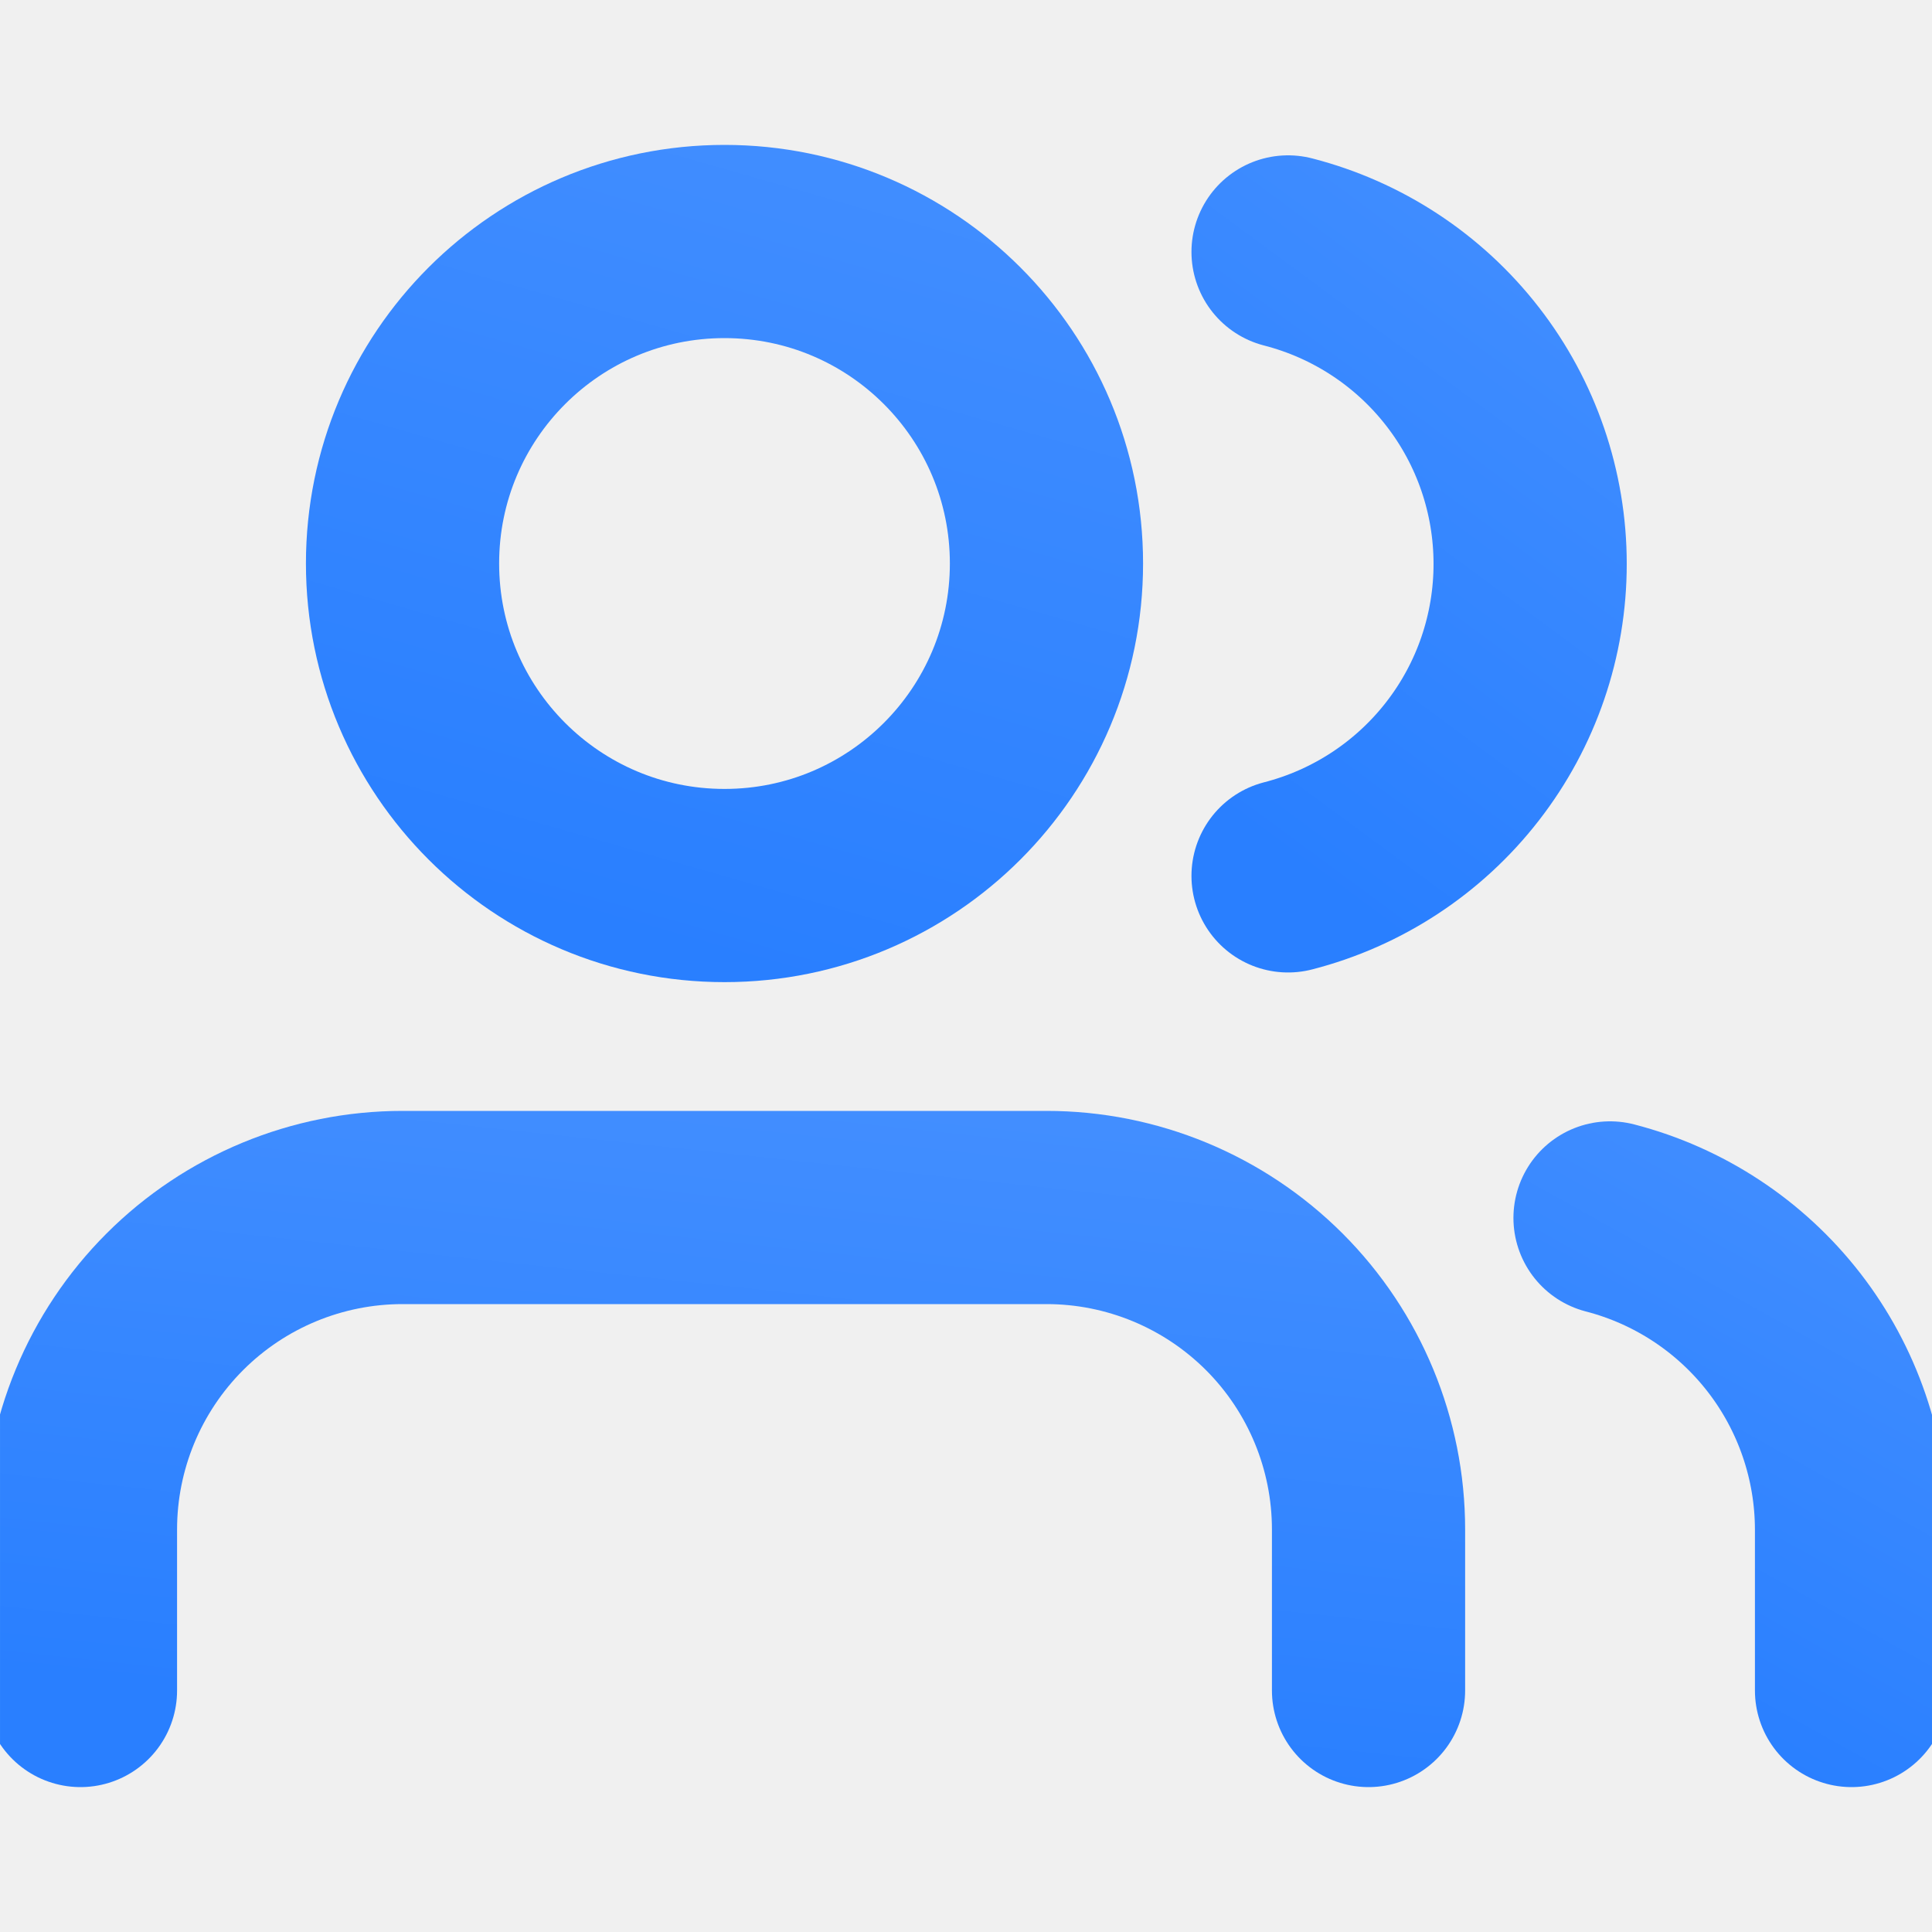
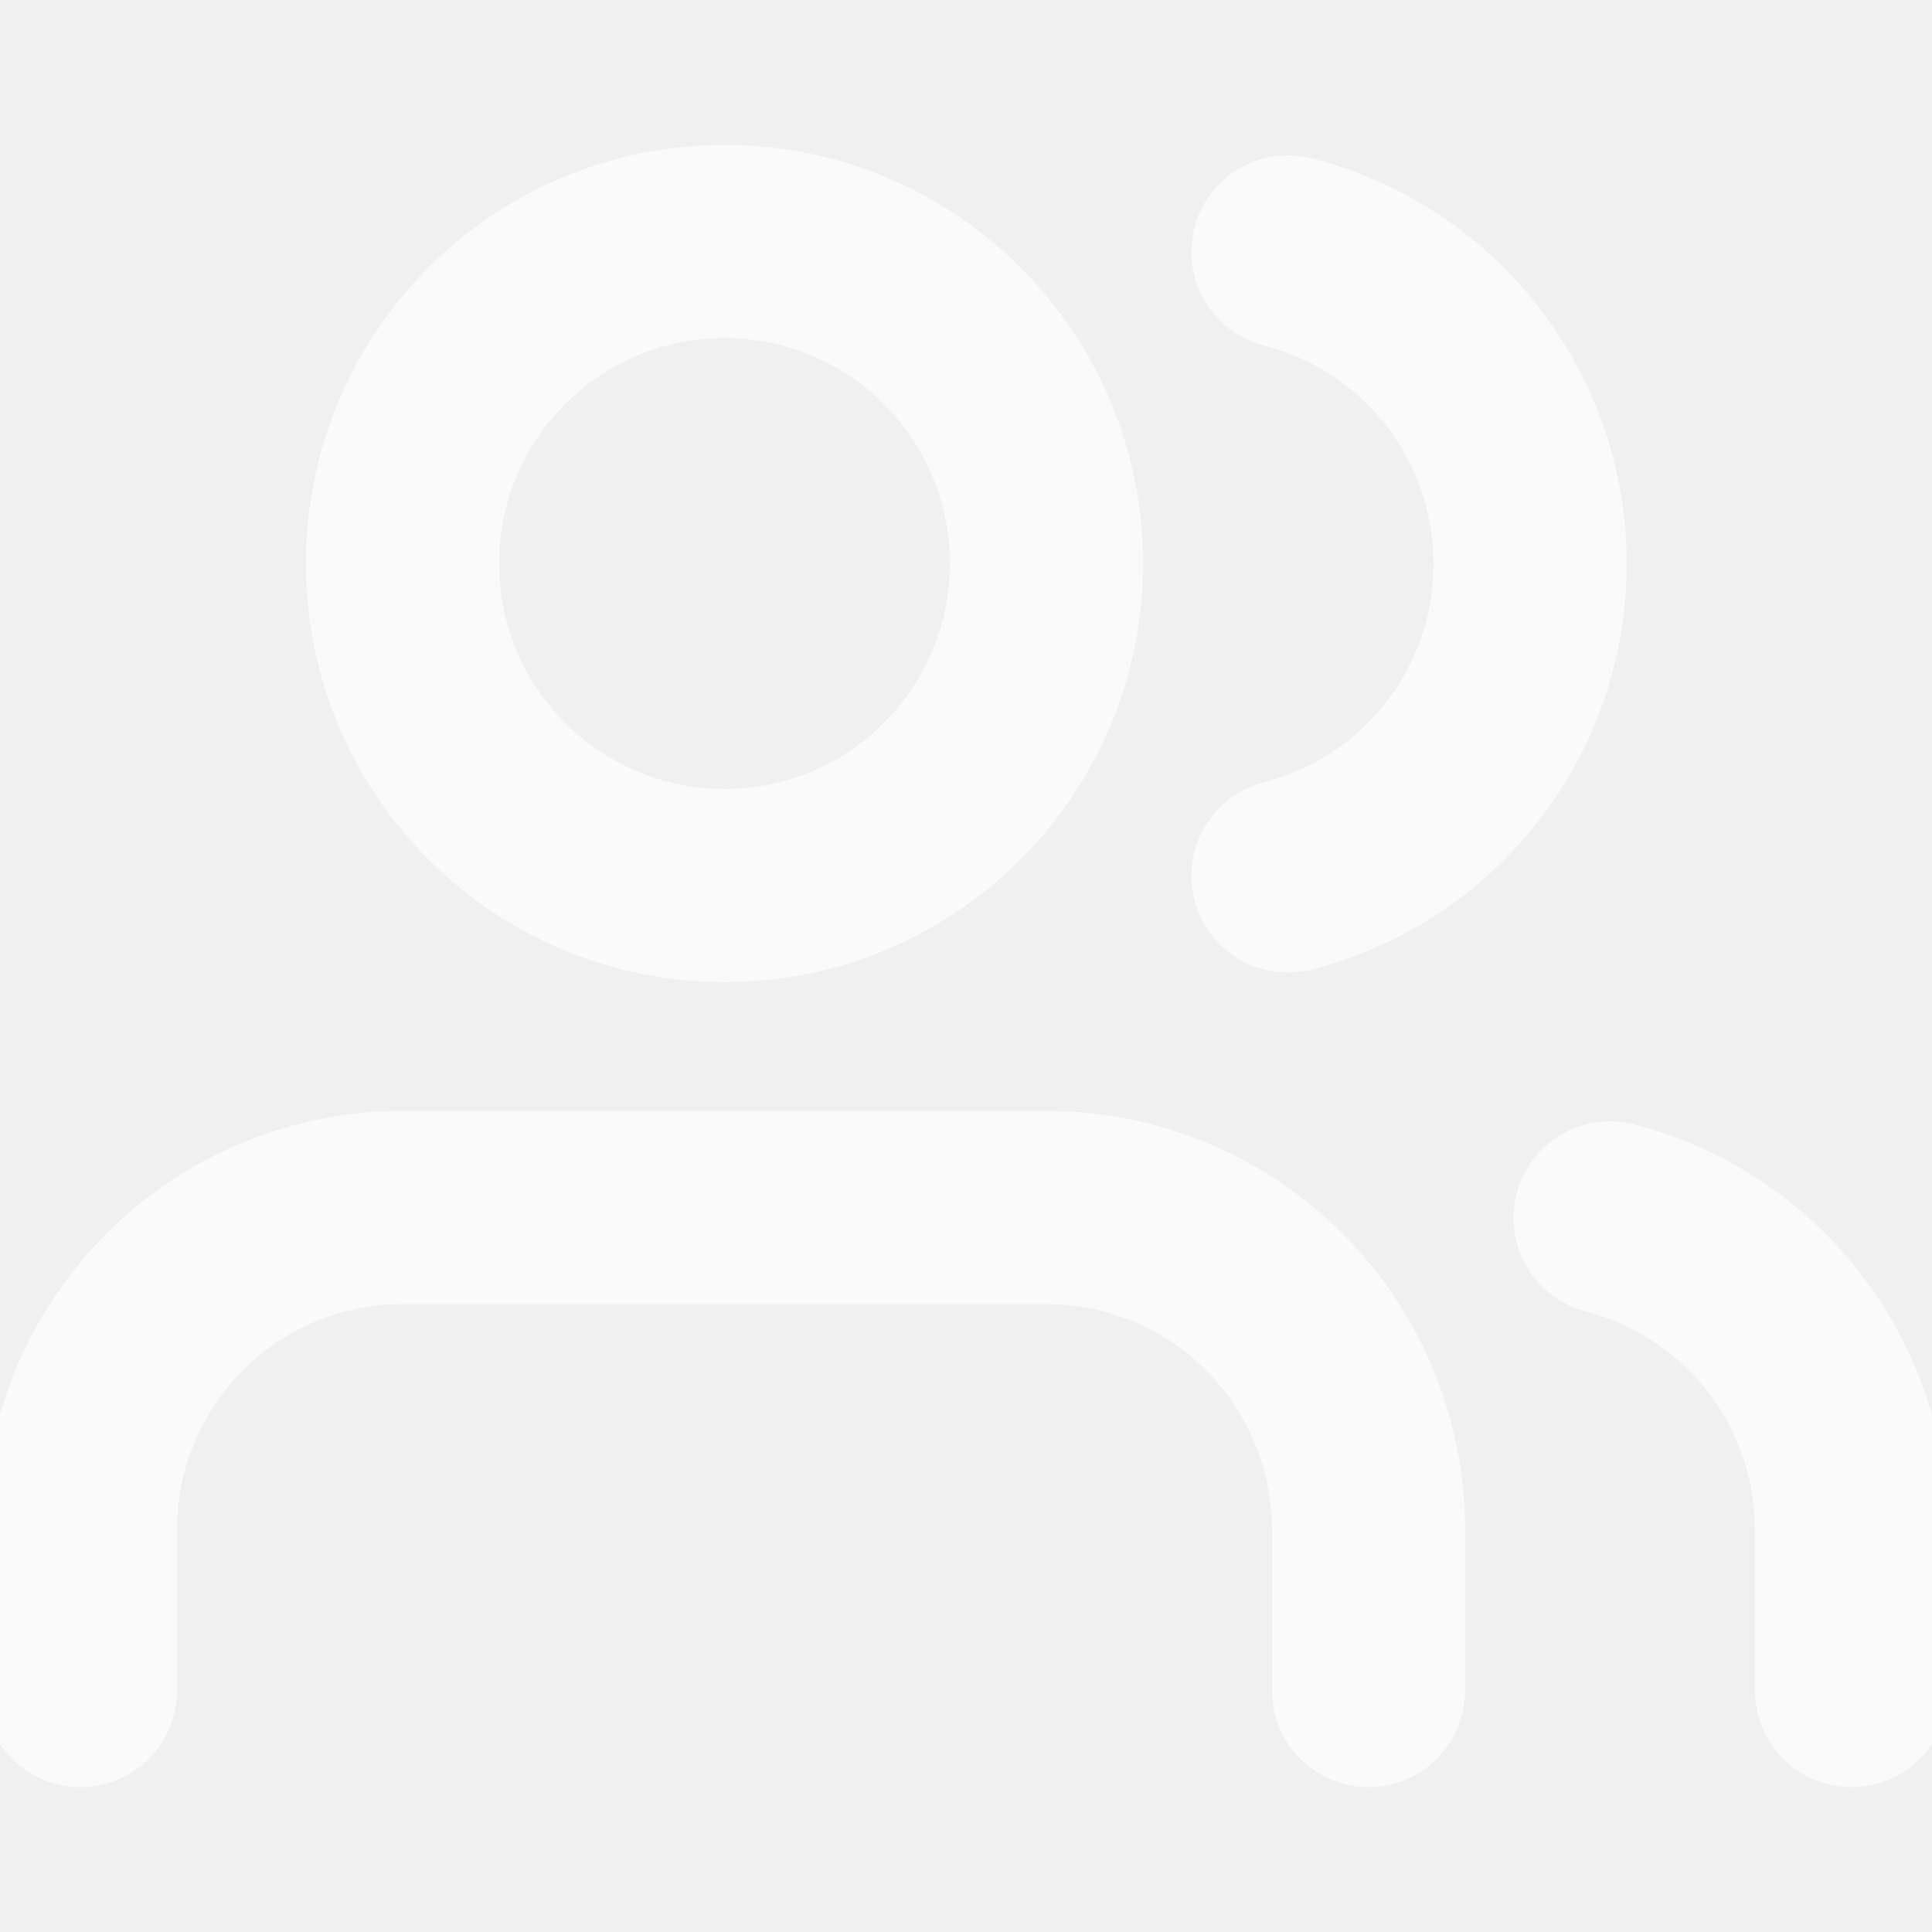
<svg xmlns="http://www.w3.org/2000/svg" width="20" height="20" viewBox="0 0 20 20" fill="none">
  <g clip-path="url(#clip0)">
-     <path d="M14.167 17.5V15.833C14.167 14.949 13.816 14.101 13.191 13.476C12.565 12.851 11.718 12.5 10.834 12.5H4.167C3.283 12.5 2.435 12.851 1.81 13.476C1.185 14.101 0.833 14.949 0.833 15.833V17.5" stroke="url(#paint0_linear)" stroke-width="2" stroke-linecap="round" stroke-linejoin="round" />
-     <path d="M7.5 9.167C9.341 9.167 10.833 7.674 10.833 5.833C10.833 3.992 9.341 2.5 7.5 2.5C5.659 2.5 4.167 3.992 4.167 5.833C4.167 7.674 5.659 9.167 7.5 9.167Z" stroke="url(#paint1_linear)" stroke-width="2" stroke-linecap="round" stroke-linejoin="round" />
-     <path d="M19.167 17.5V15.833C19.166 15.095 18.92 14.377 18.468 13.794C18.015 13.21 17.382 12.793 16.667 12.608" stroke="url(#paint2_linear)" stroke-width="2" stroke-linecap="round" stroke-linejoin="round" />
-     <path d="M13.334 2.608C14.05 2.792 14.686 3.209 15.14 3.794C15.594 4.378 15.84 5.097 15.84 5.838C15.84 6.578 15.594 7.297 15.14 7.881C14.686 8.466 14.05 8.883 13.334 9.067" stroke="url(#paint3_linear)" stroke-width="2" stroke-linecap="round" stroke-linejoin="round" />
+     <path d="M14.167 17.5V15.833C14.167 14.949 13.815 14.101 13.19 13.476C12.565 12.851 11.717 12.5 10.833 12.5H4.167C3.283 12.5 2.435 12.851 1.81 13.476C1.184 14.101 0.833 14.949 0.833 15.833V17.5" stroke="#FAFAFA" stroke-width="2" stroke-linecap="round" stroke-linejoin="round" />
+     <path d="M7.5 9.167C9.341 9.167 10.833 7.674 10.833 5.833C10.833 3.992 9.341 2.5 7.5 2.5C5.659 2.5 4.167 3.992 4.167 5.833C4.167 7.674 5.659 9.167 7.5 9.167Z" stroke="#FAFAFA" stroke-width="2" stroke-linecap="round" stroke-linejoin="round" />
+     <path d="M19.167 17.5V15.833C19.166 15.095 18.92 14.377 18.468 13.794C18.015 13.21 17.382 12.793 16.667 12.608" stroke="#FAFAFA" stroke-width="2" stroke-linecap="round" stroke-linejoin="round" />
+     <path d="M13.333 2.608C14.05 2.792 14.686 3.209 15.14 3.794C15.594 4.378 15.84 5.097 15.84 5.838C15.84 6.578 15.594 7.297 15.14 7.881C14.686 8.466 14.05 8.883 13.333 9.067" stroke="#FAFAFA" stroke-width="2" stroke-linecap="round" stroke-linejoin="round" />
  </g>
  <defs>
-     <linearGradient id="paint0_linear" x1="16.792" y1="4.936" x2="15.289" y2="18.948" gradientUnits="userSpaceOnUse">
-       <stop stop-color="#5498FF" />
-       <stop offset="0.516" stop-color="#428EFF" />
-       <stop offset="1" stop-color="#297FFF" />
-     </linearGradient>
-     <linearGradient id="paint1_linear" x1="12.146" y1="-7.585" x2="7.15" y2="9.882" gradientUnits="userSpaceOnUse">
-       <stop stop-color="#5498FF" />
-       <stop offset="0.516" stop-color="#428EFF" />
-       <stop offset="1" stop-color="#297FFF" />
-     </linearGradient>
-     <linearGradient id="paint2_linear" x1="19.659" y1="5.208" x2="13.75" y2="15.767" gradientUnits="userSpaceOnUse">
-       <stop stop-color="#5498FF" />
-       <stop offset="0.516" stop-color="#428EFF" />
-       <stop offset="1" stop-color="#297FFF" />
-     </linearGradient>
-     <linearGradient id="paint3_linear" x1="16.334" y1="-7.162" x2="7.591" y2="4.701" gradientUnits="userSpaceOnUse">
-       <stop stop-color="#5498FF" />
-       <stop offset="0.516" stop-color="#428EFF" />
-       <stop offset="1" stop-color="#297FFF" />
-     </linearGradient>
    <clipPath id="clip0">
-       <rect width="20" height="20" fill="white" transform="translate(0.00012207)" />
+       <rect width="20" height="20" fill="white" />
    </clipPath>
  </defs>
</svg>
